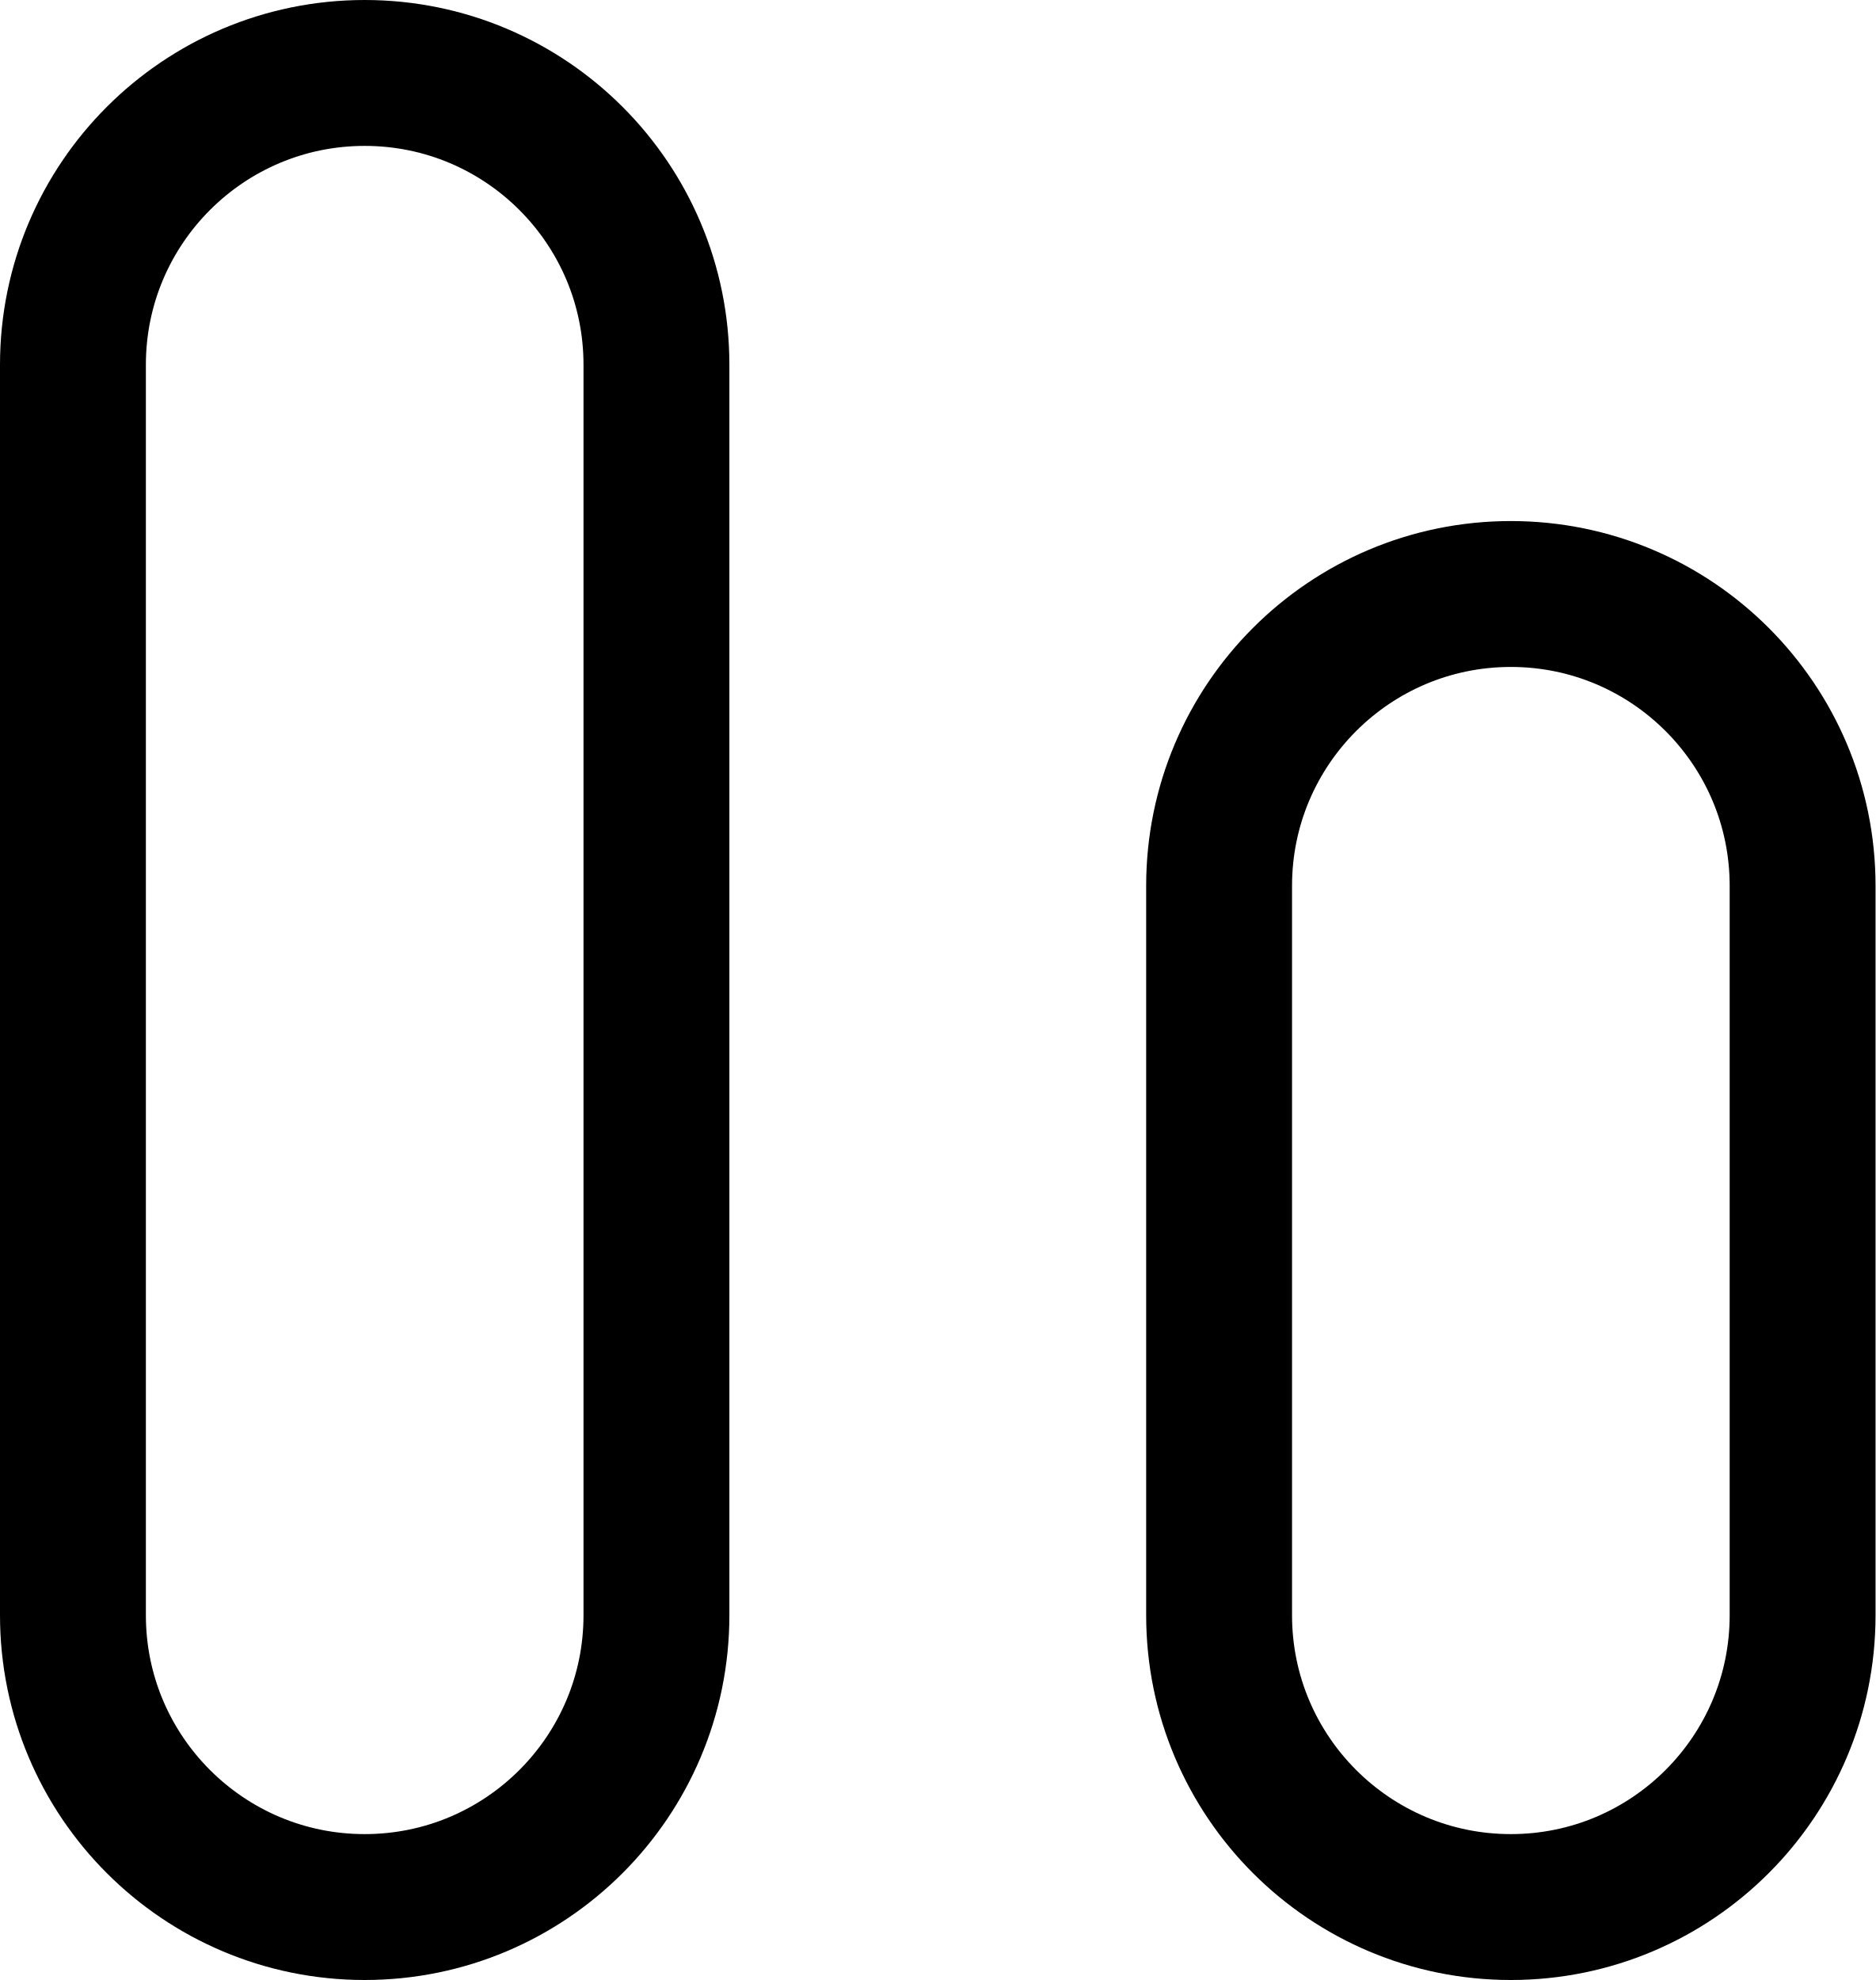
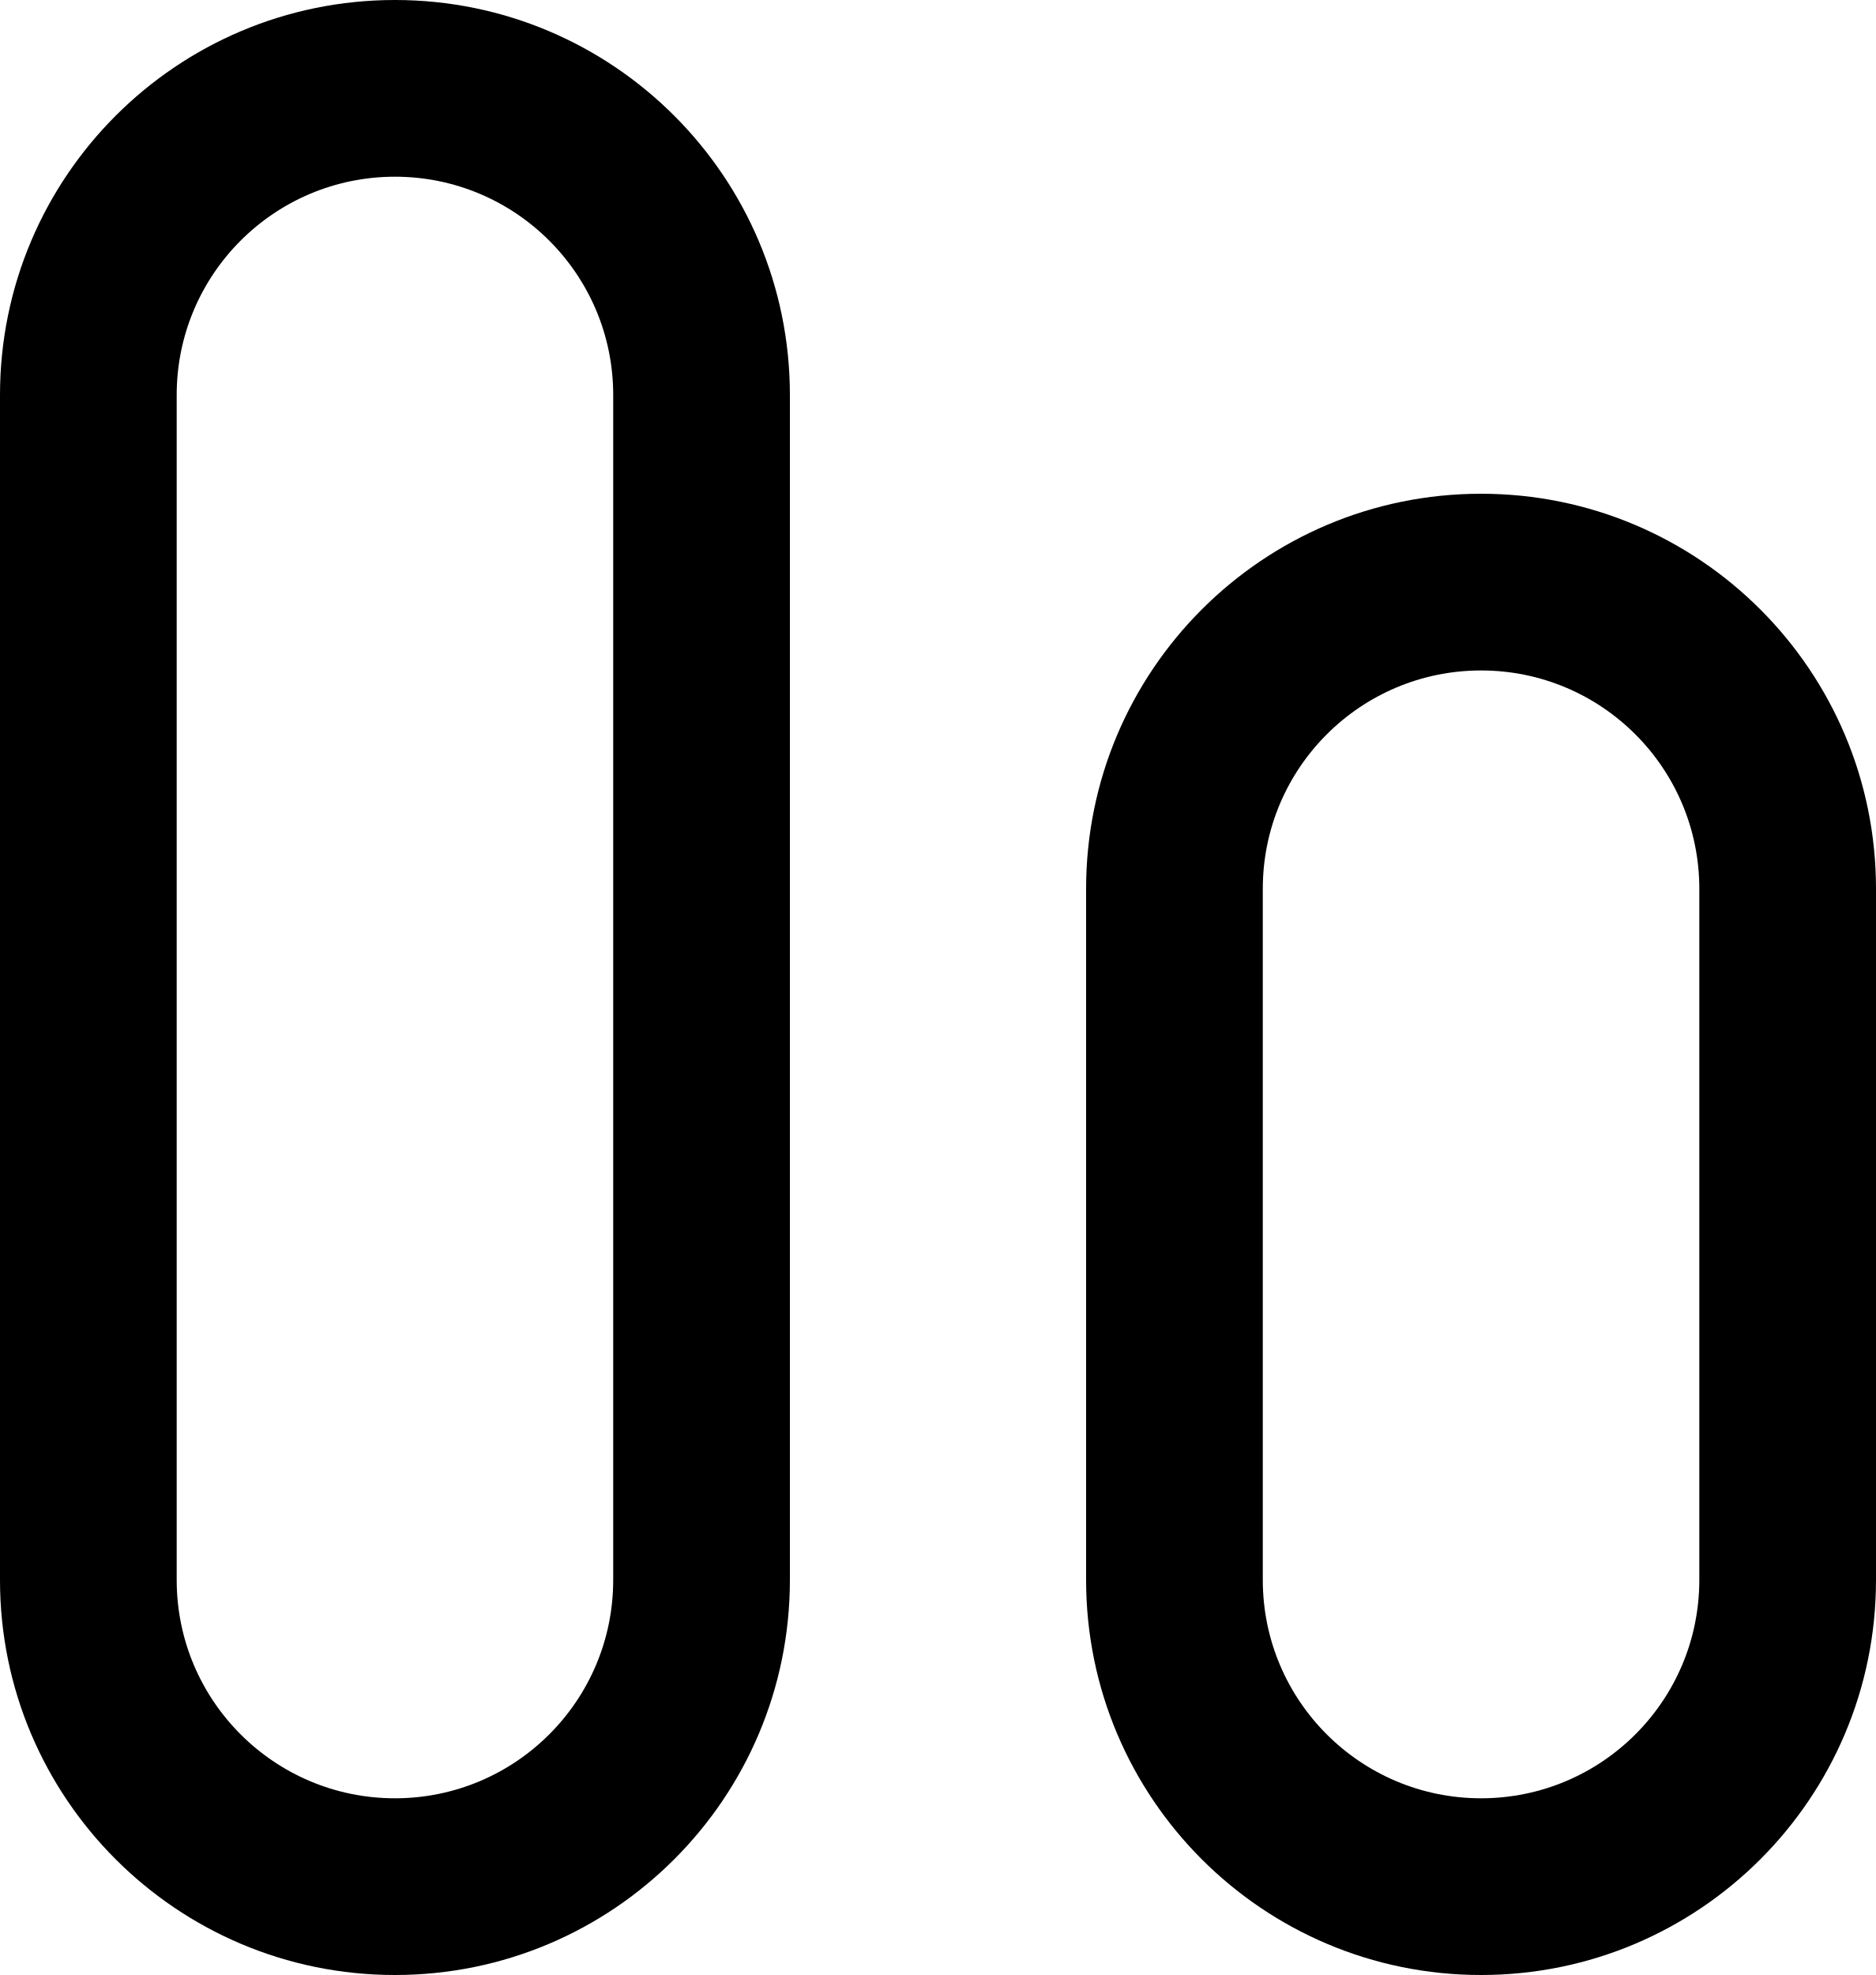
- <svg xmlns="http://www.w3.org/2000/svg" width="18" height="19" viewBox="0 0 18 19" fill="none">
-   <path d="M0.7 3.5C0.7 1.954 1.954 0.7 3.5 0.7C5.046 0.7 6.3 1.954 6.3 3.5V15.5C6.3 17.046 5.046 18.3 3.5 18.3C1.954 18.3 0.7 17.046 0.7 15.5V3.5Z" stroke="black" stroke-width="1.4" />
-   <path d="M11.7 8.5C11.7 6.954 12.954 5.7 14.5 5.7C16.046 5.7 17.3 6.954 17.3 8.5V15.5C17.3 17.046 16.046 18.3 14.5 18.3C12.954 18.3 11.7 17.046 11.7 15.5V8.5Z" stroke="black" stroke-width="1.4" />
+ <svg xmlns="http://www.w3.org/2000/svg" width="38" height="40" viewBox="0 0 38 40" fill="none">
+   <path fill-rule="evenodd" clip-rule="evenodd" d="M12.421 32V8C12.421 5.558 10.441 3.579 8 3.579C5.558 3.579 3.579 5.558 3.579 8V32C3.579 34.442 5.558 36.421 8 36.421C10.441 36.421 12.421 34.442 12.421 32ZM8 0C3.582 0 0 3.582 0 8V32C0 36.418 3.582 40 8 40C12.418 40 16 36.418 16 32V8C16 3.582 12.418 0 8 0Z" fill="black" />
+   <path fill-rule="evenodd" clip-rule="evenodd" d="M34.421 32V18C34.421 15.558 32.442 13.579 30 13.579C27.559 13.579 25.579 15.558 25.579 18V32C25.579 34.442 27.559 36.421 30 36.421C32.442 36.421 34.421 34.442 34.421 32ZM30 10C25.582 10 22 13.582 22 18V32C22 36.418 25.582 40 30 40C34.419 40 38 36.418 38 32V18C38 13.582 34.419 10 30 10Z" fill="black" />
</svg>
